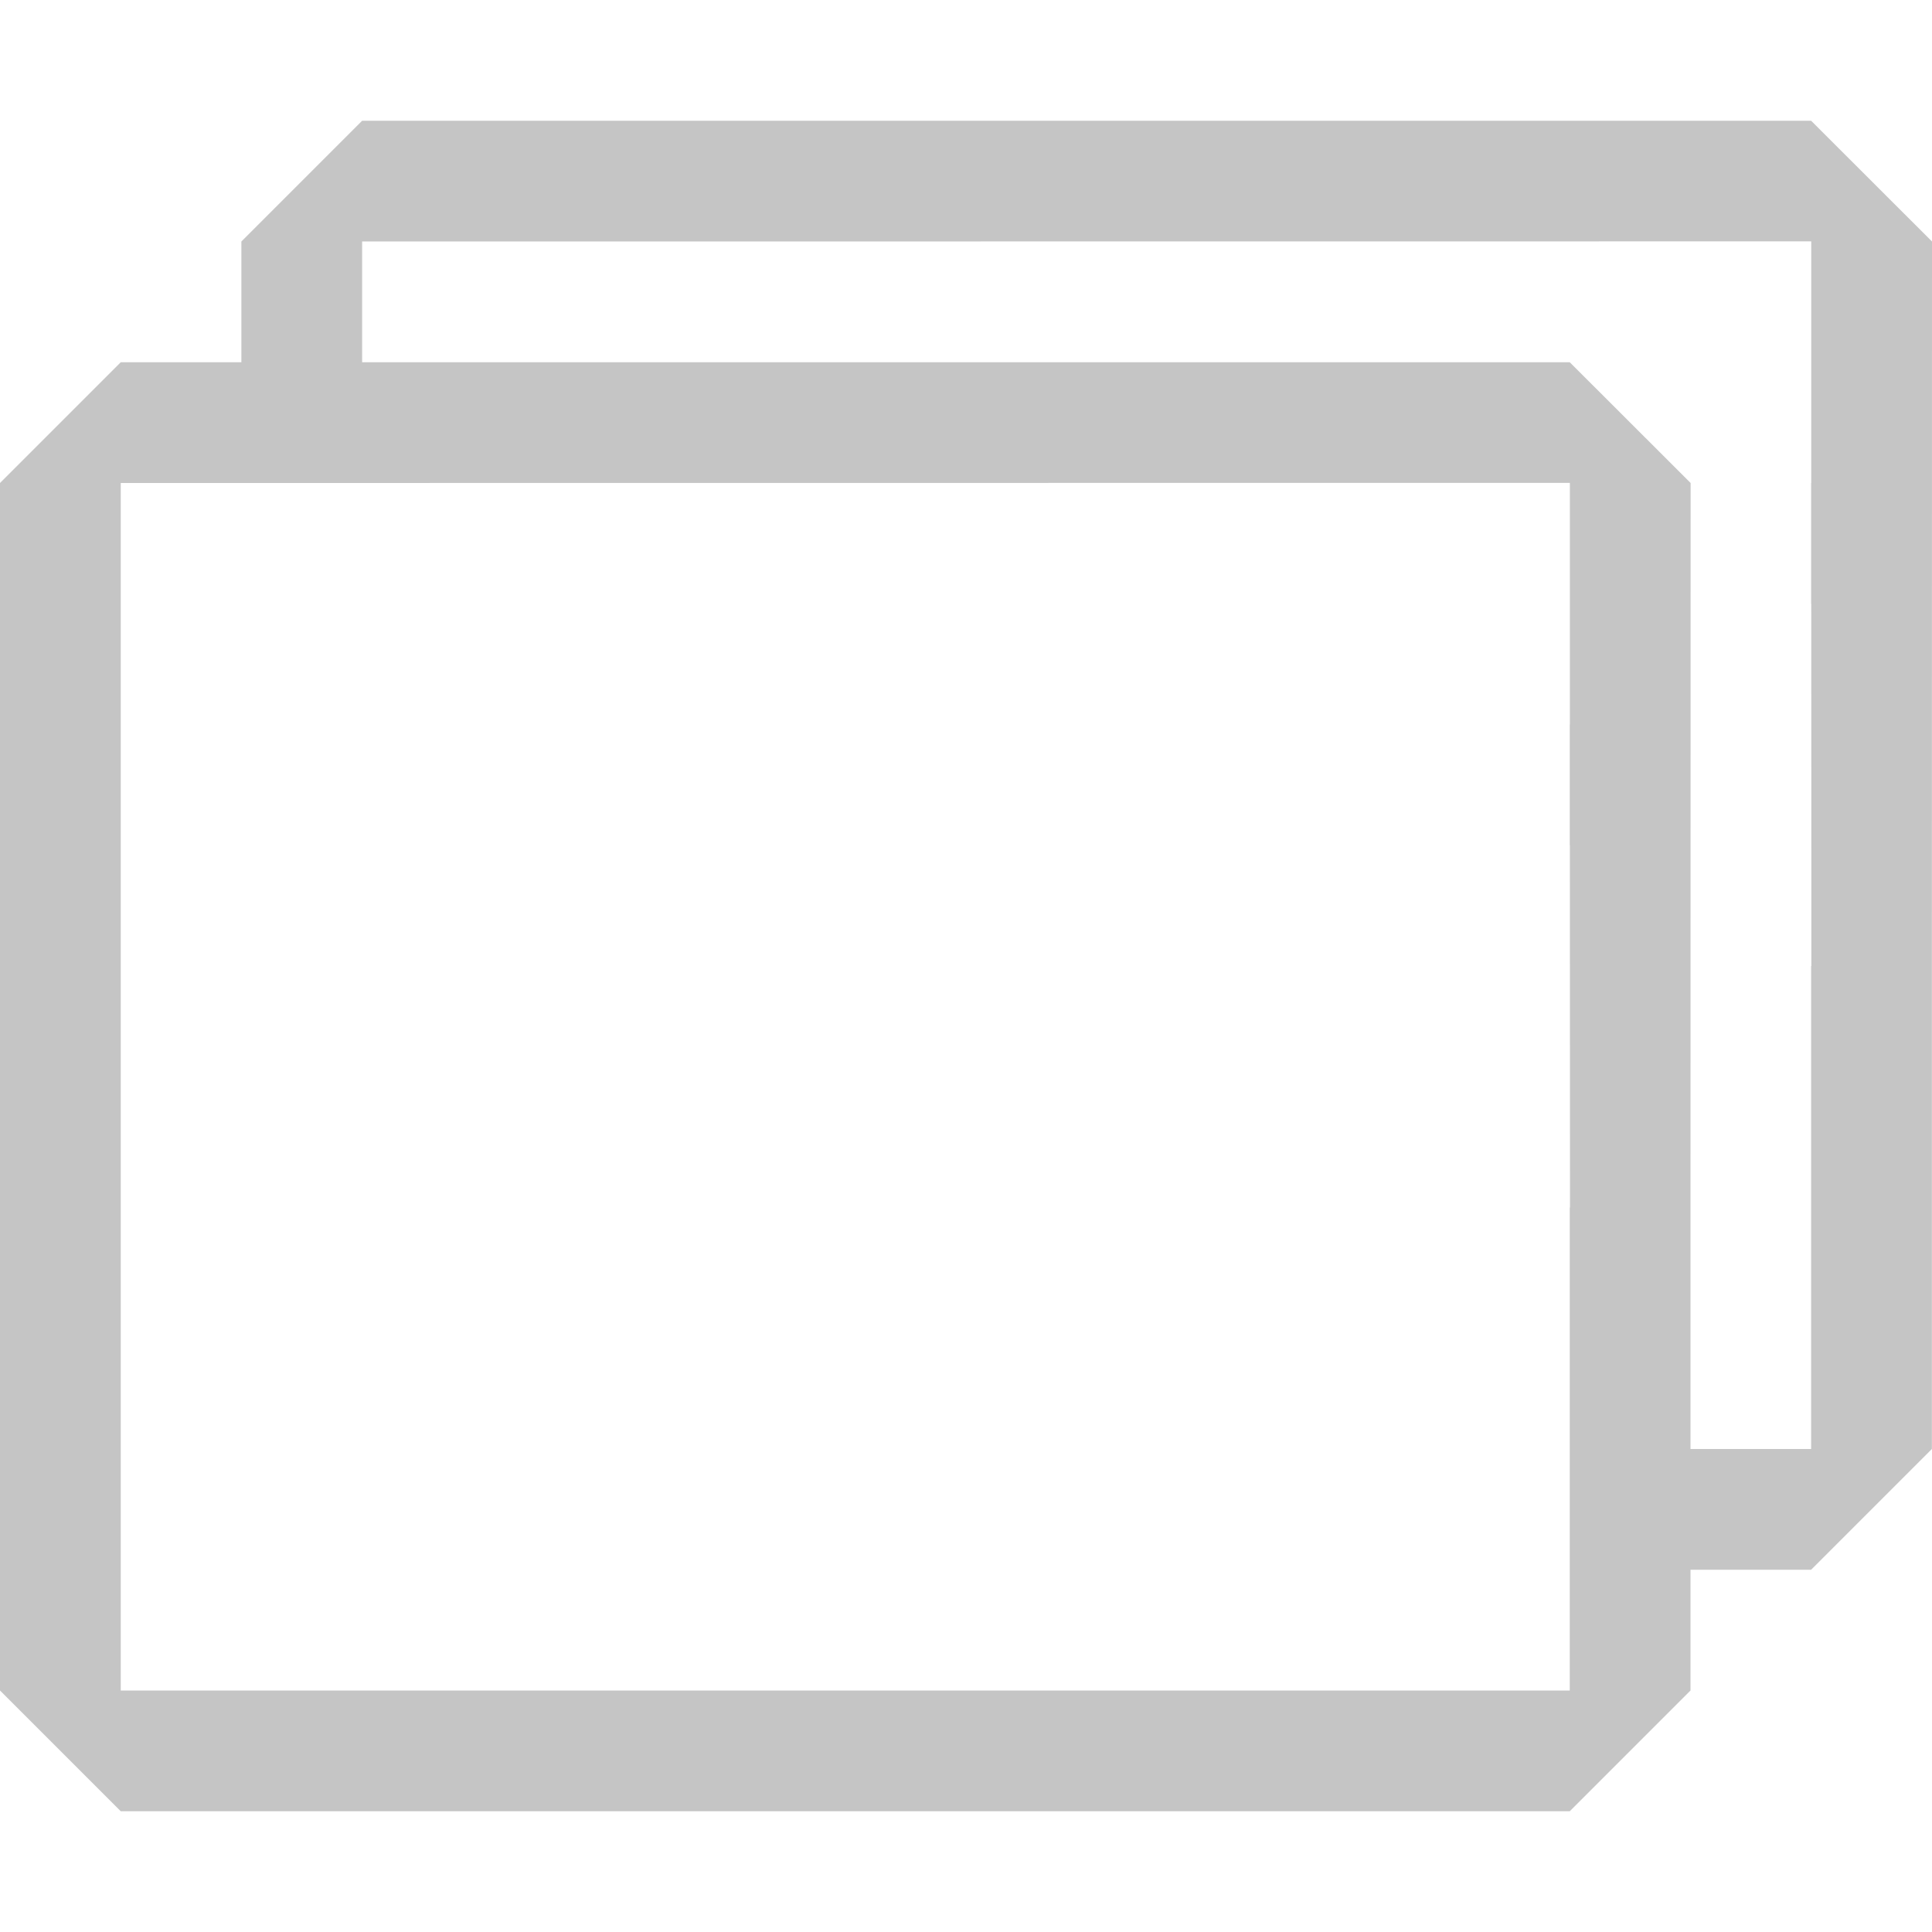
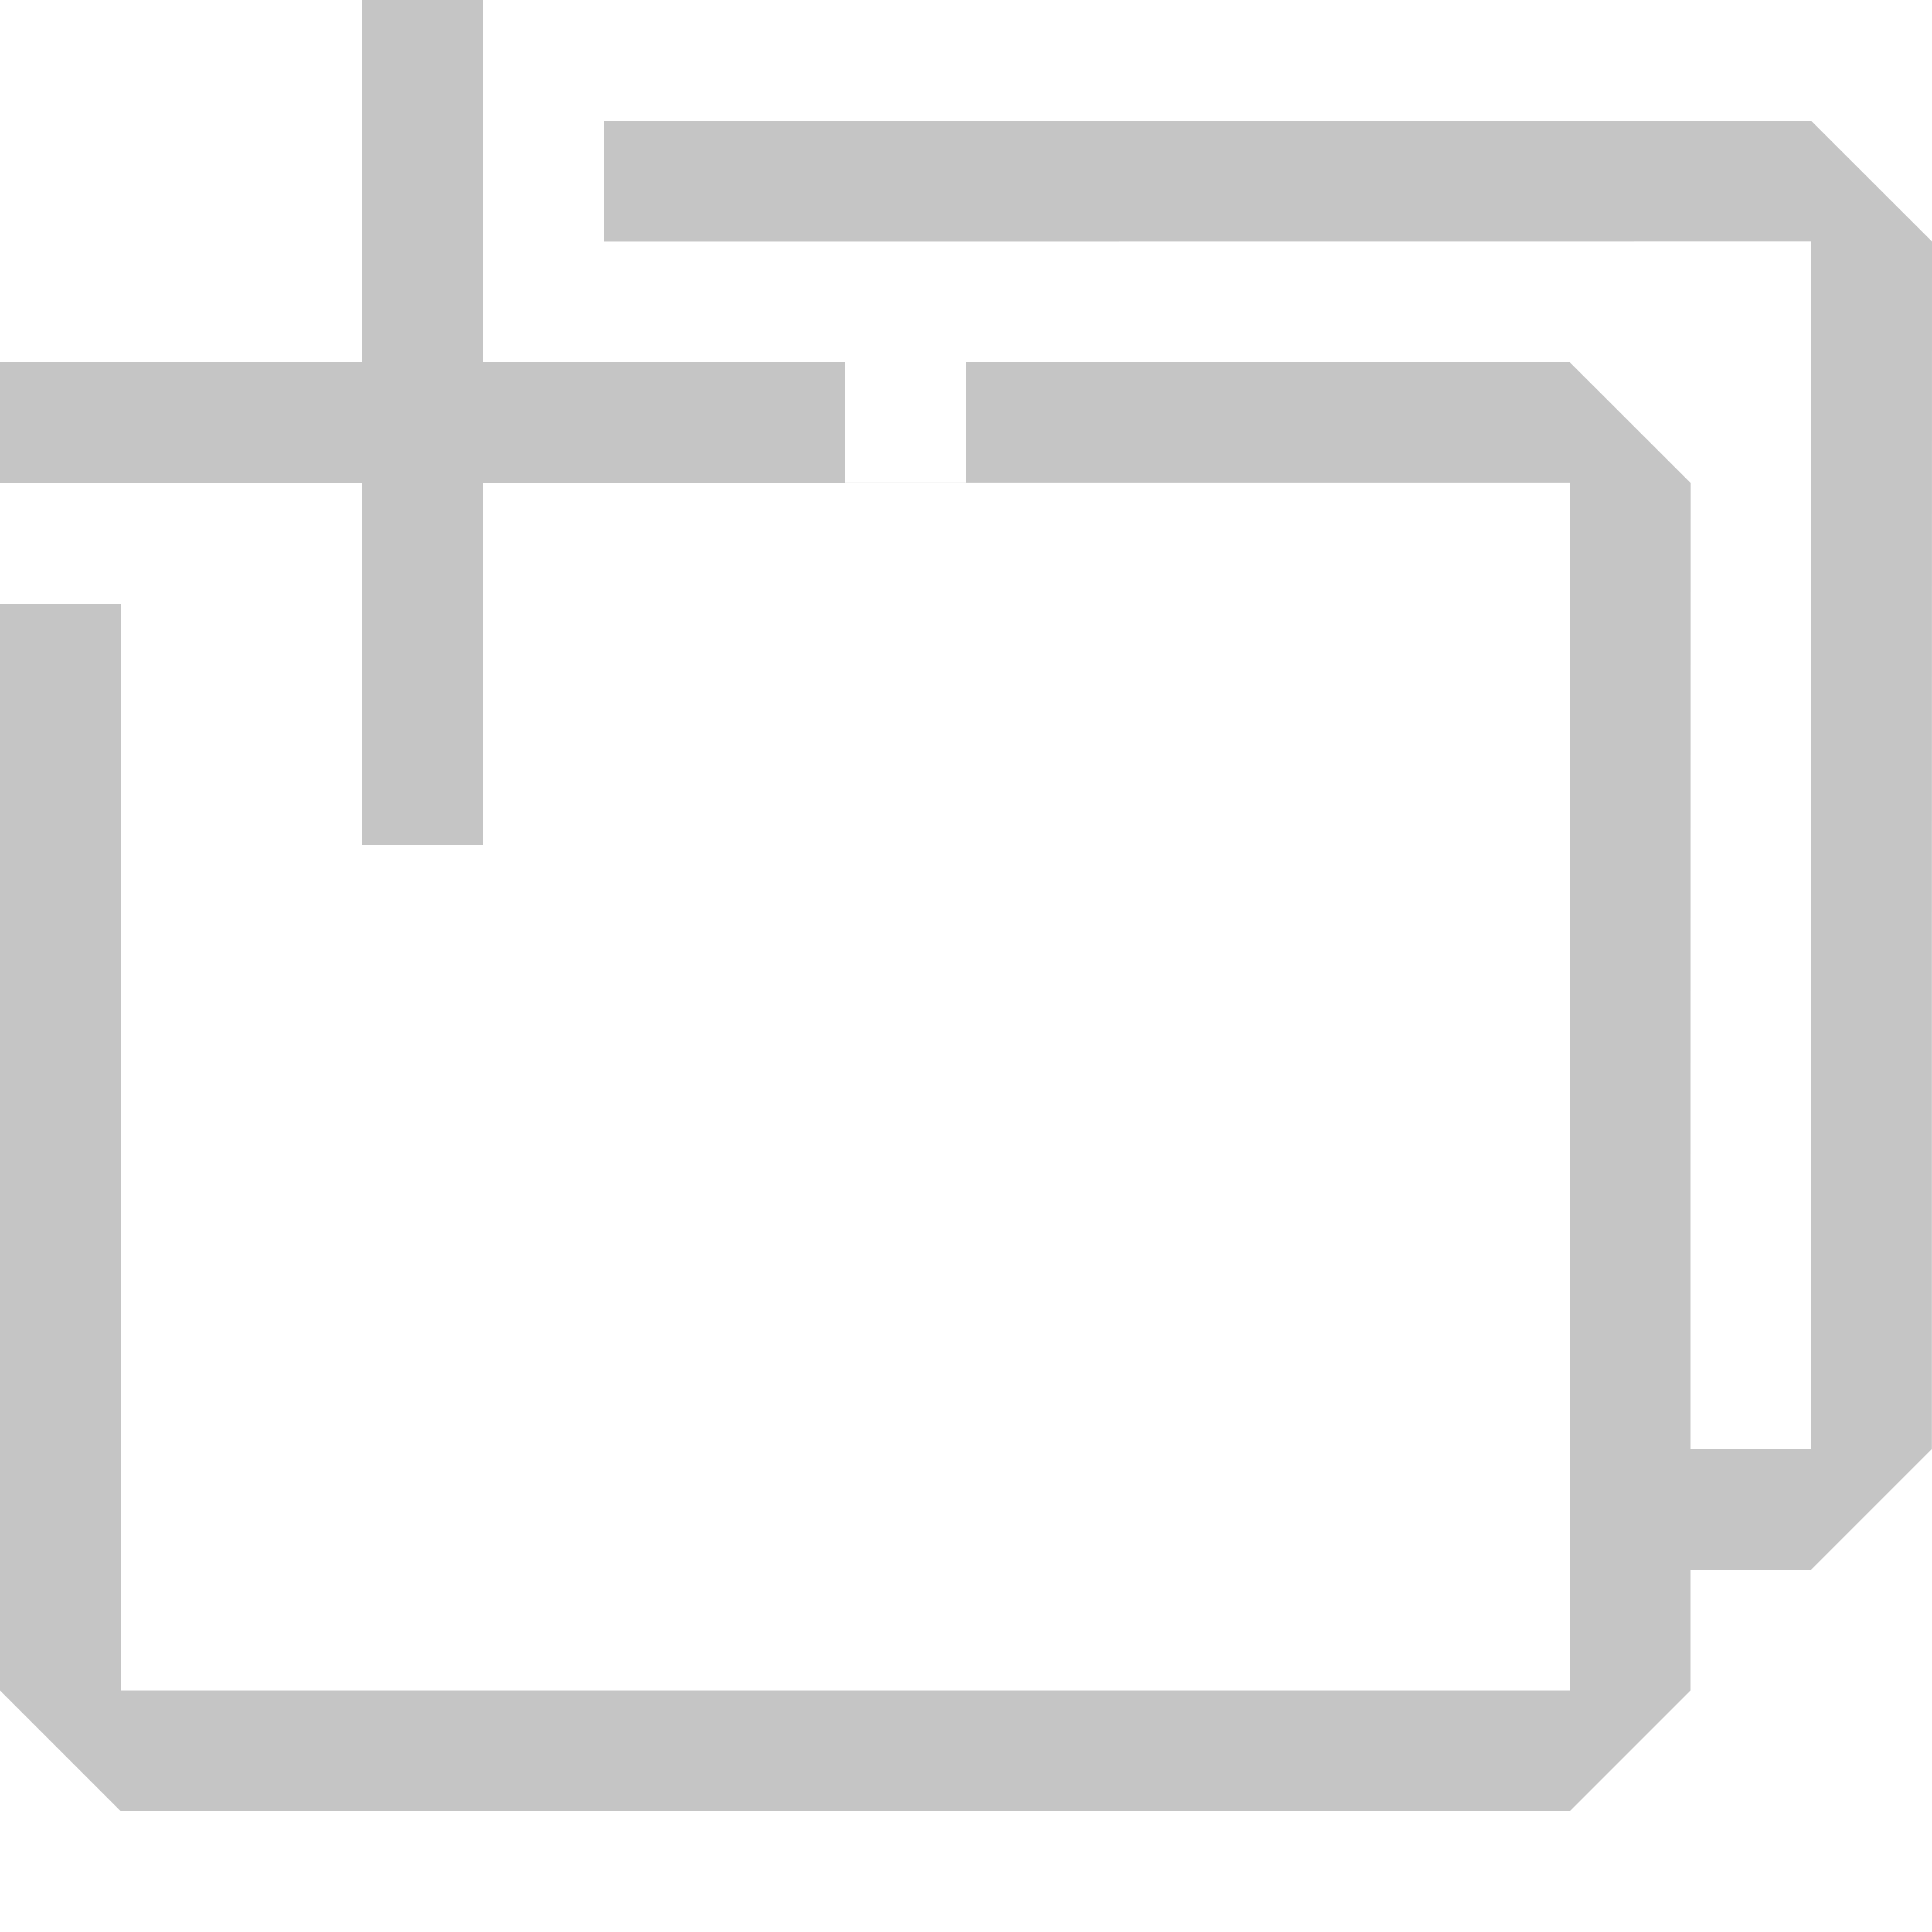
<svg xmlns="http://www.w3.org/2000/svg" width="16px" height="16px" viewBox="0 0 16 16" version="1.1" xml:space="preserve" style="fill-rule:evenodd;clip-rule:evenodd;stroke-linejoin:round;stroke-miterlimit:2;">
-   <path d="M1,14L13,14L13,10L13.002,10L13.001,7L13,7L13,6L13.001,6L13.001,3.999L1,4L1,14ZM14,12L14.999,12L14.999,8L15.001,8L15,5L14.999,5L14.999,4L15,4L15,1.999L2.999,2L2.999,3L13,3L14.001,4L14,10L14,12ZM14,14L13,15L1,15L0,14L0,4L1,3L1.999,3L1.999,2L2.999,1L14.999,1L16,2L15.999,8L15.999,12L14.999,13L14,13L14,14Z" style="fill:rgb(197,197,197);" />
+   <path d="M7,4L7,4L4,4L4,7L3,7L3,4L0,4L0,3L3,3L3,0L4,0L4,3L7,3L7,3.999L8,3.999L8,3L13,3L14.001,4L14,10L14,12L14.999,12L14.999,8L15.001,8L15,5L14.999,5L14.999,4L15,4L15,1.999L5,2L5,1L14.999,1L16,2L15.999,8L15.999,12L14.999,13L14,13L14,14L13,15L1,15L0,14L0,5L1,5L1,14L13,14L13,10L13.002,10L13.001,7L13,7L13,6L13.001,6L13.001,3.999L8,3.999L8,4L7,4Z" style="fill:rgb(197,197,197);" />
</svg>
